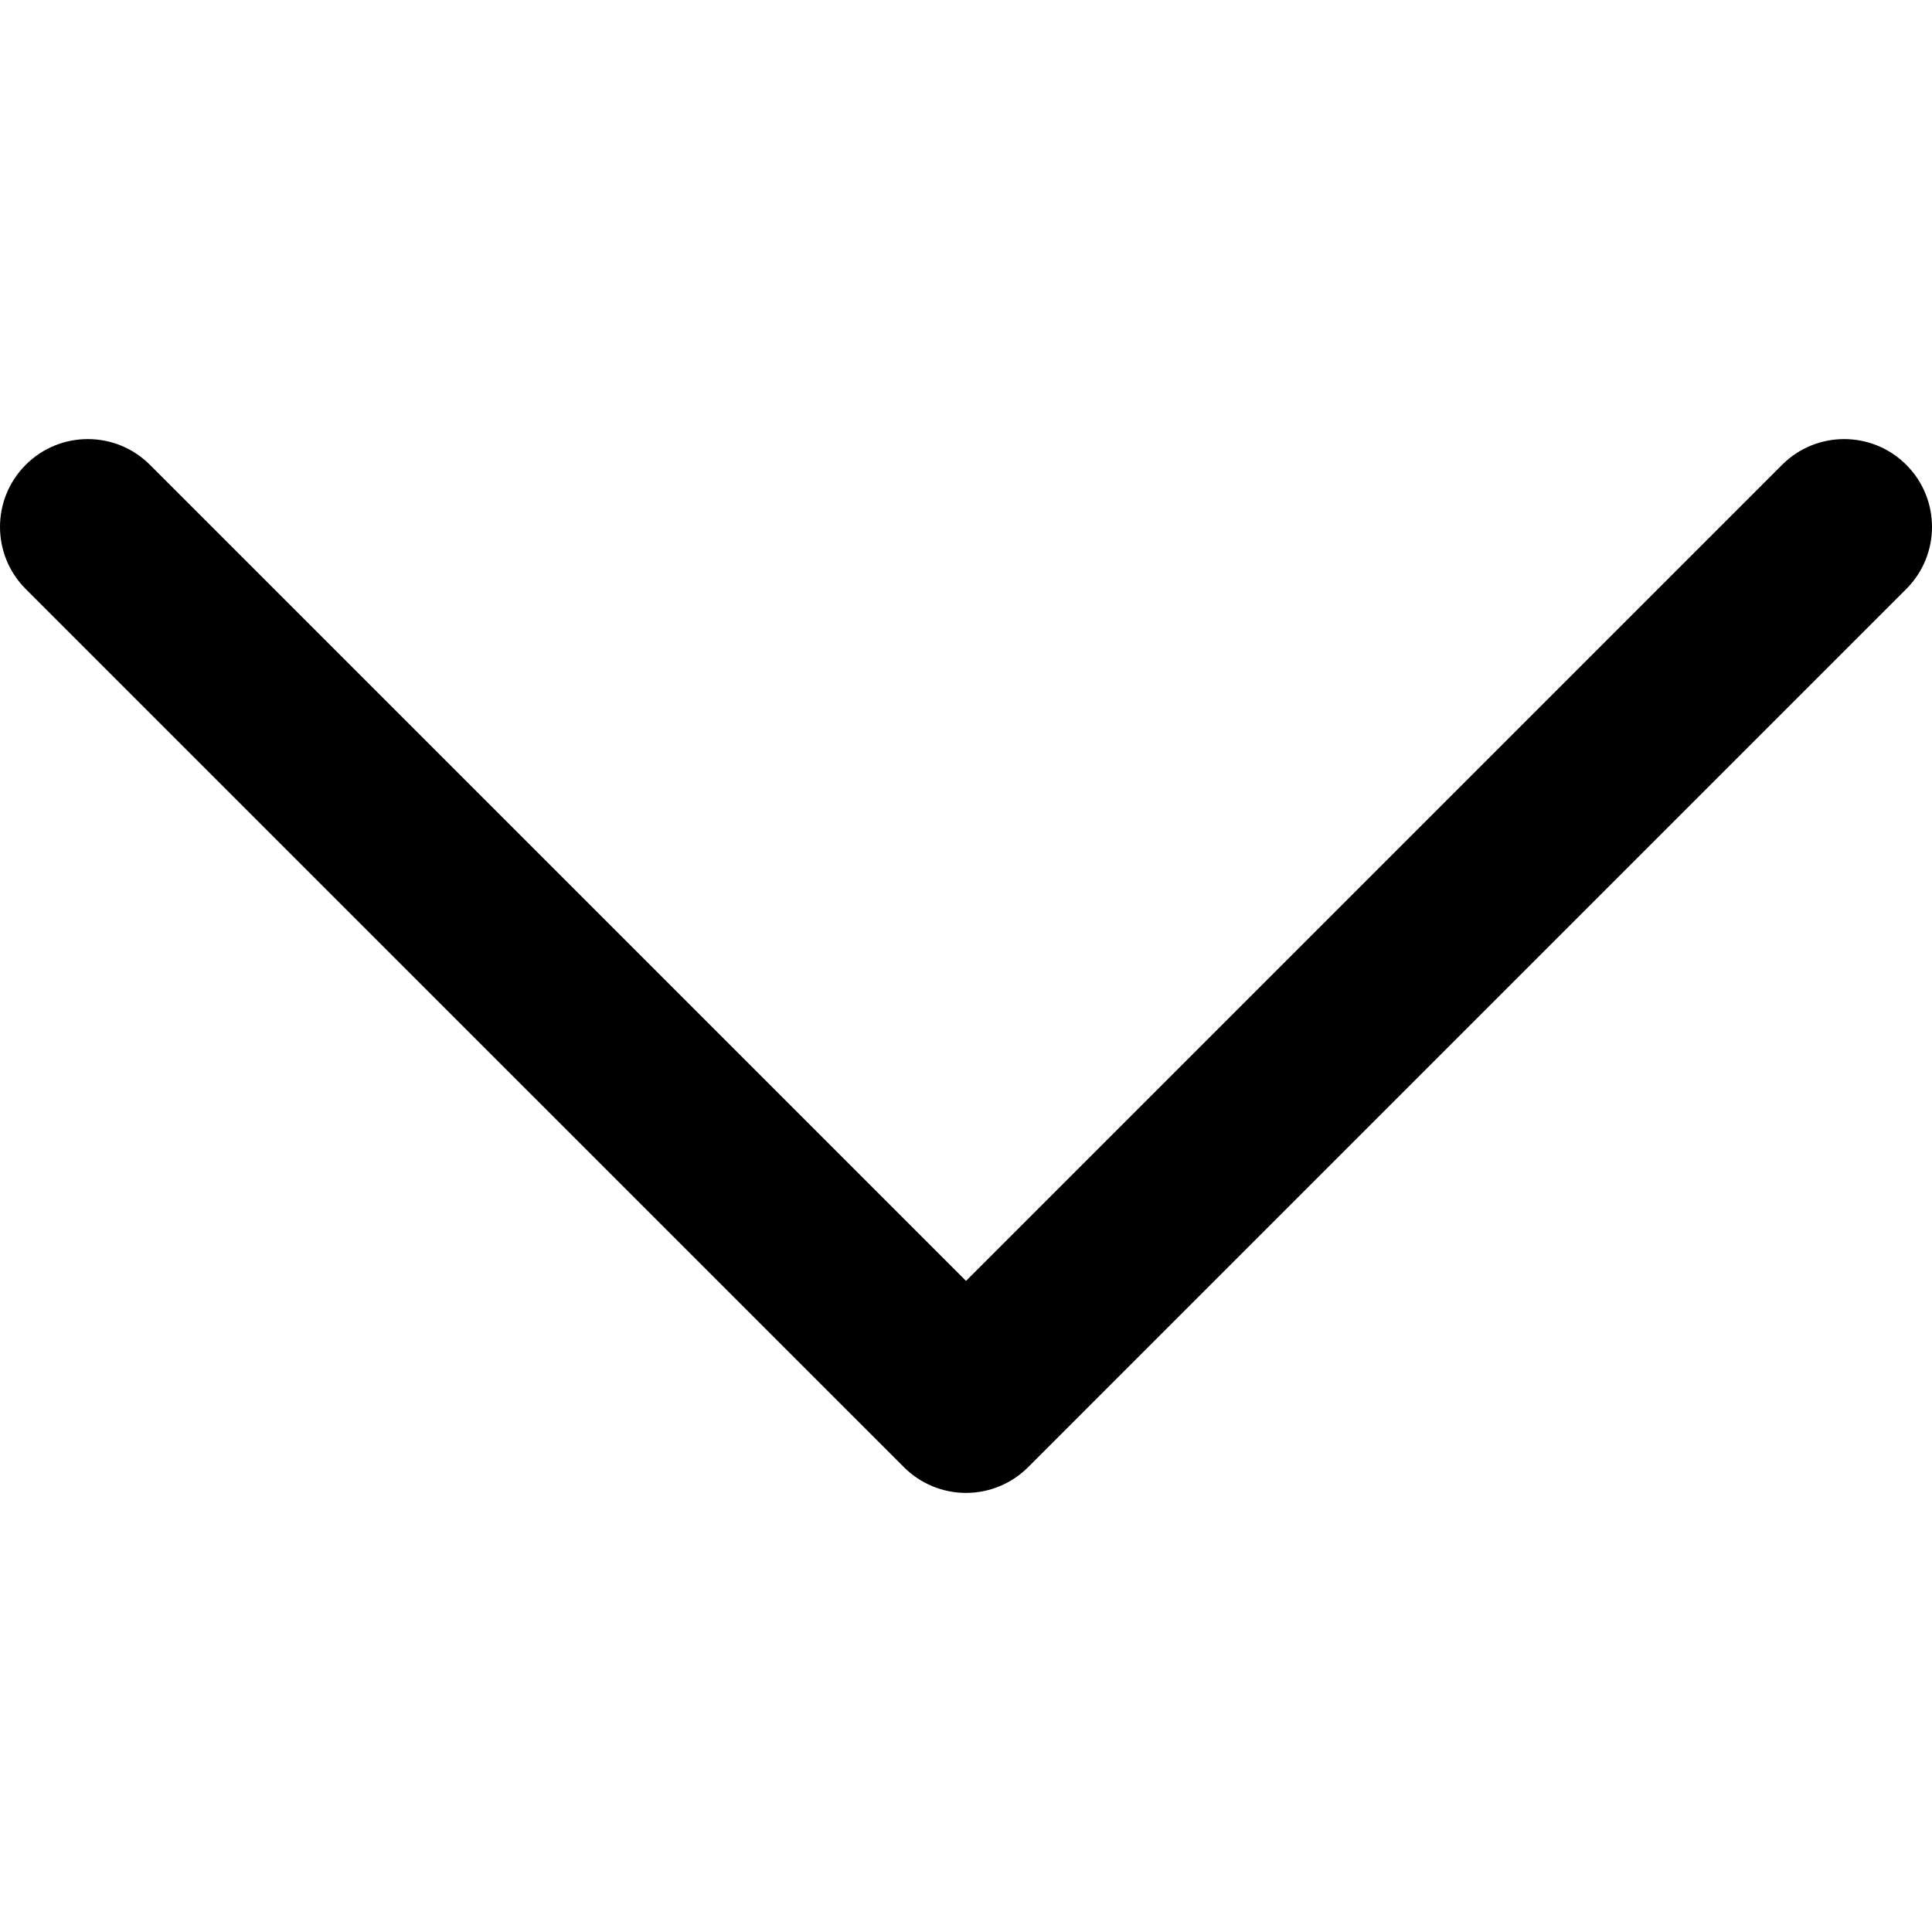
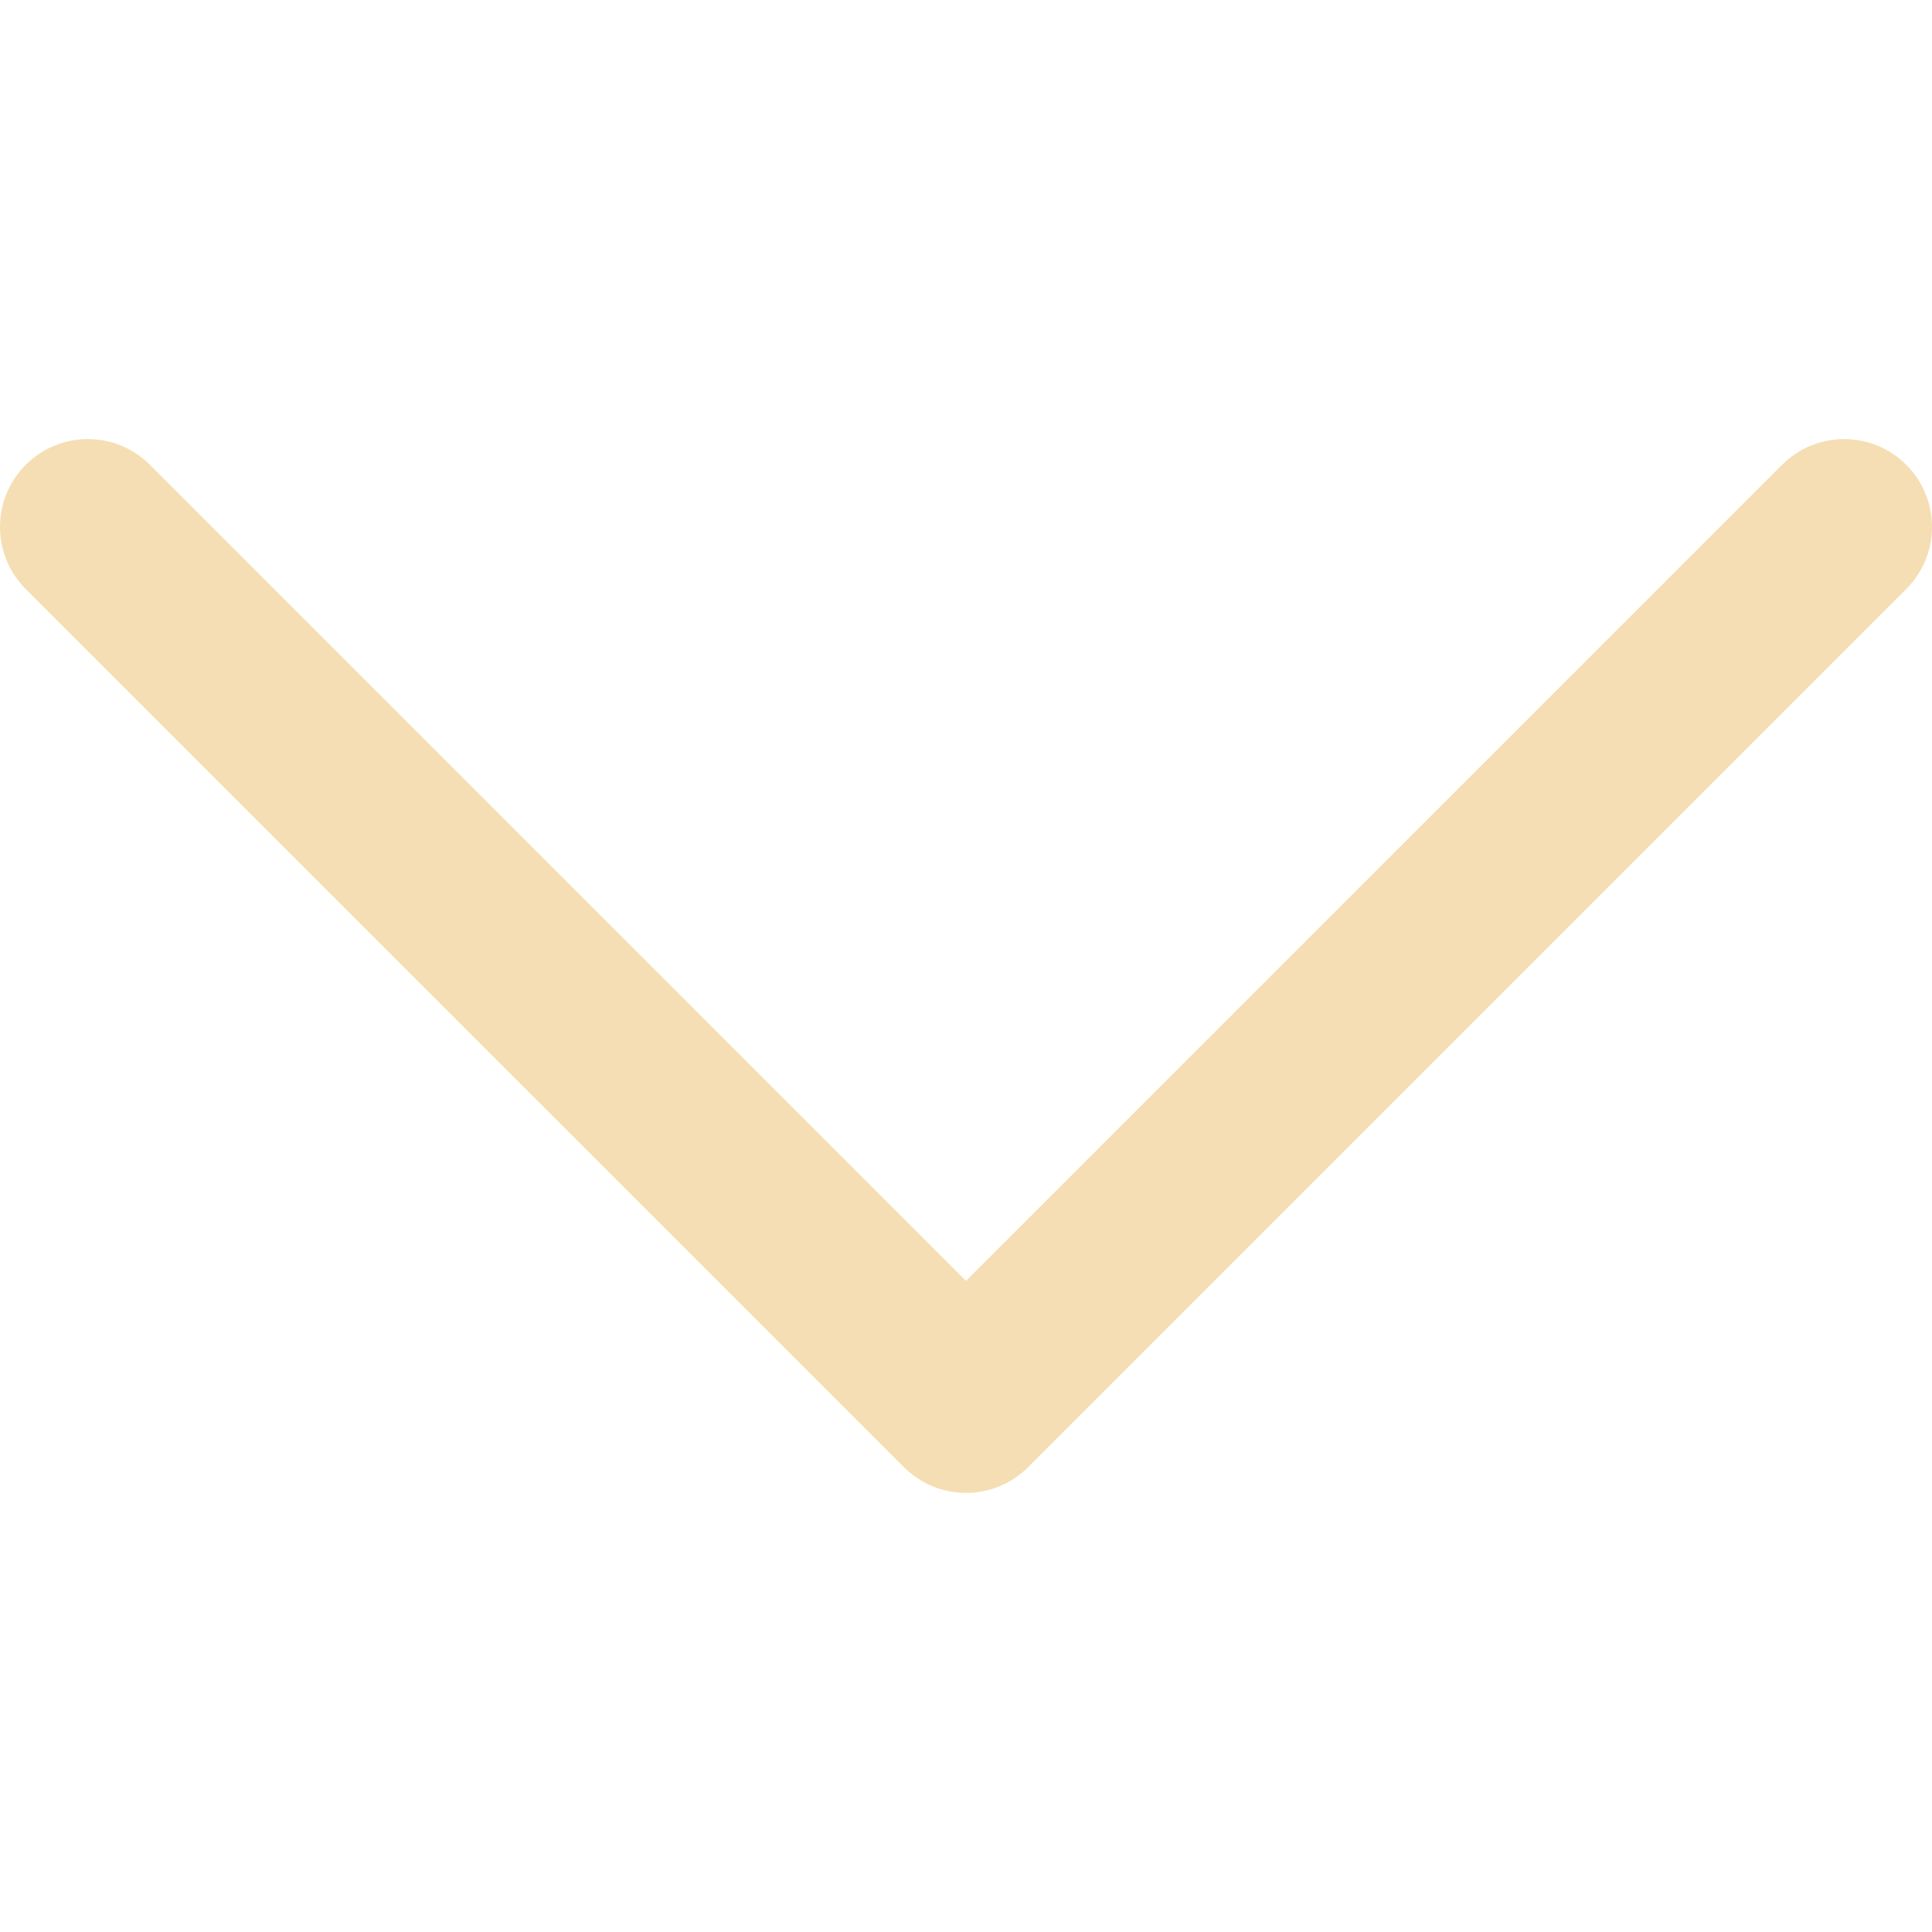
- <svg xmlns="http://www.w3.org/2000/svg" fill="#000000" height="13px" width="13px" version="1.1" id="Layer_1" viewBox="0 0 330 330" xml:space="preserve">
+ <svg xmlns="http://www.w3.org/2000/svg" fill="#f5deb3" height="18px" width="18px" version="1.1" id="Layer_1" viewBox="0 0 330 330" xml:space="preserve">
  <path id="XMLID_225_" d="M325.607,79.393c-5.857-5.857-15.355-5.858-21.213,0.001l-139.39,139.393L25.607,79.393  c-5.857-5.857-15.355-5.858-21.213,0.001c-5.858,5.858-5.858,15.355,0,21.213l150.004,150c2.813,2.813,6.628,4.393,10.606,4.393  s7.794-1.581,10.606-4.394l149.996-150C331.465,94.749,331.465,85.251,325.607,79.393z" />
</svg>
